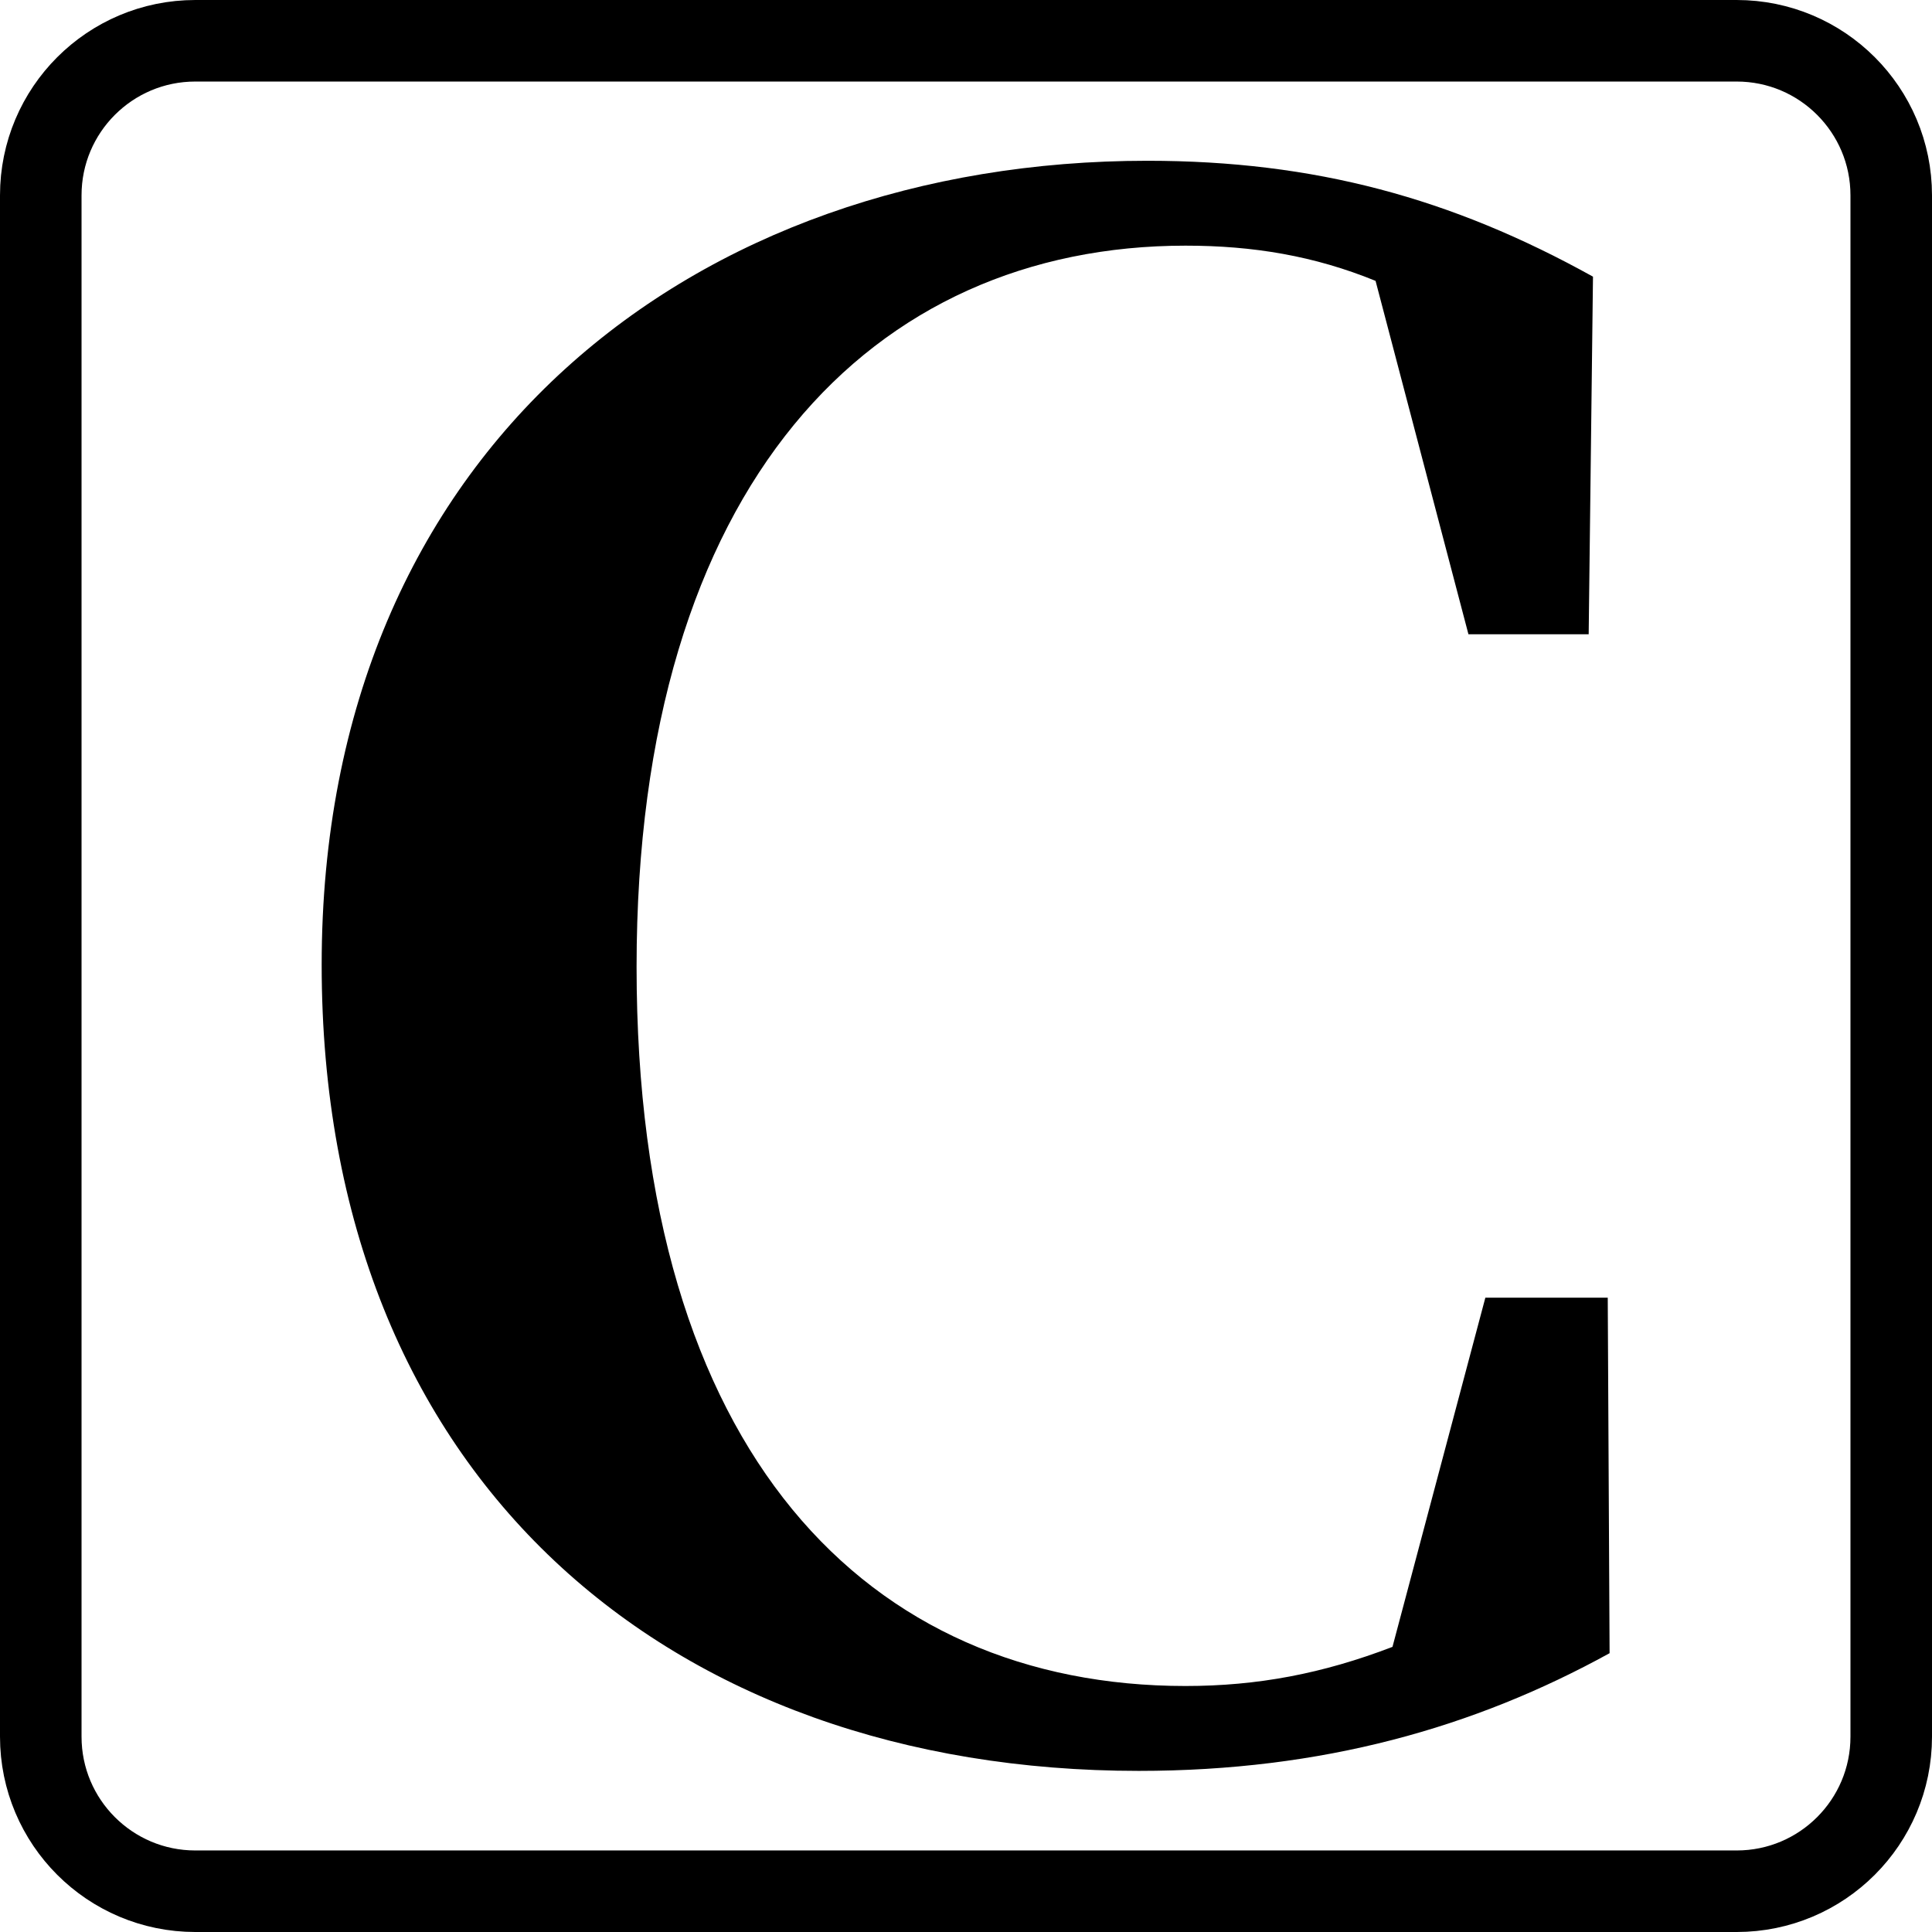
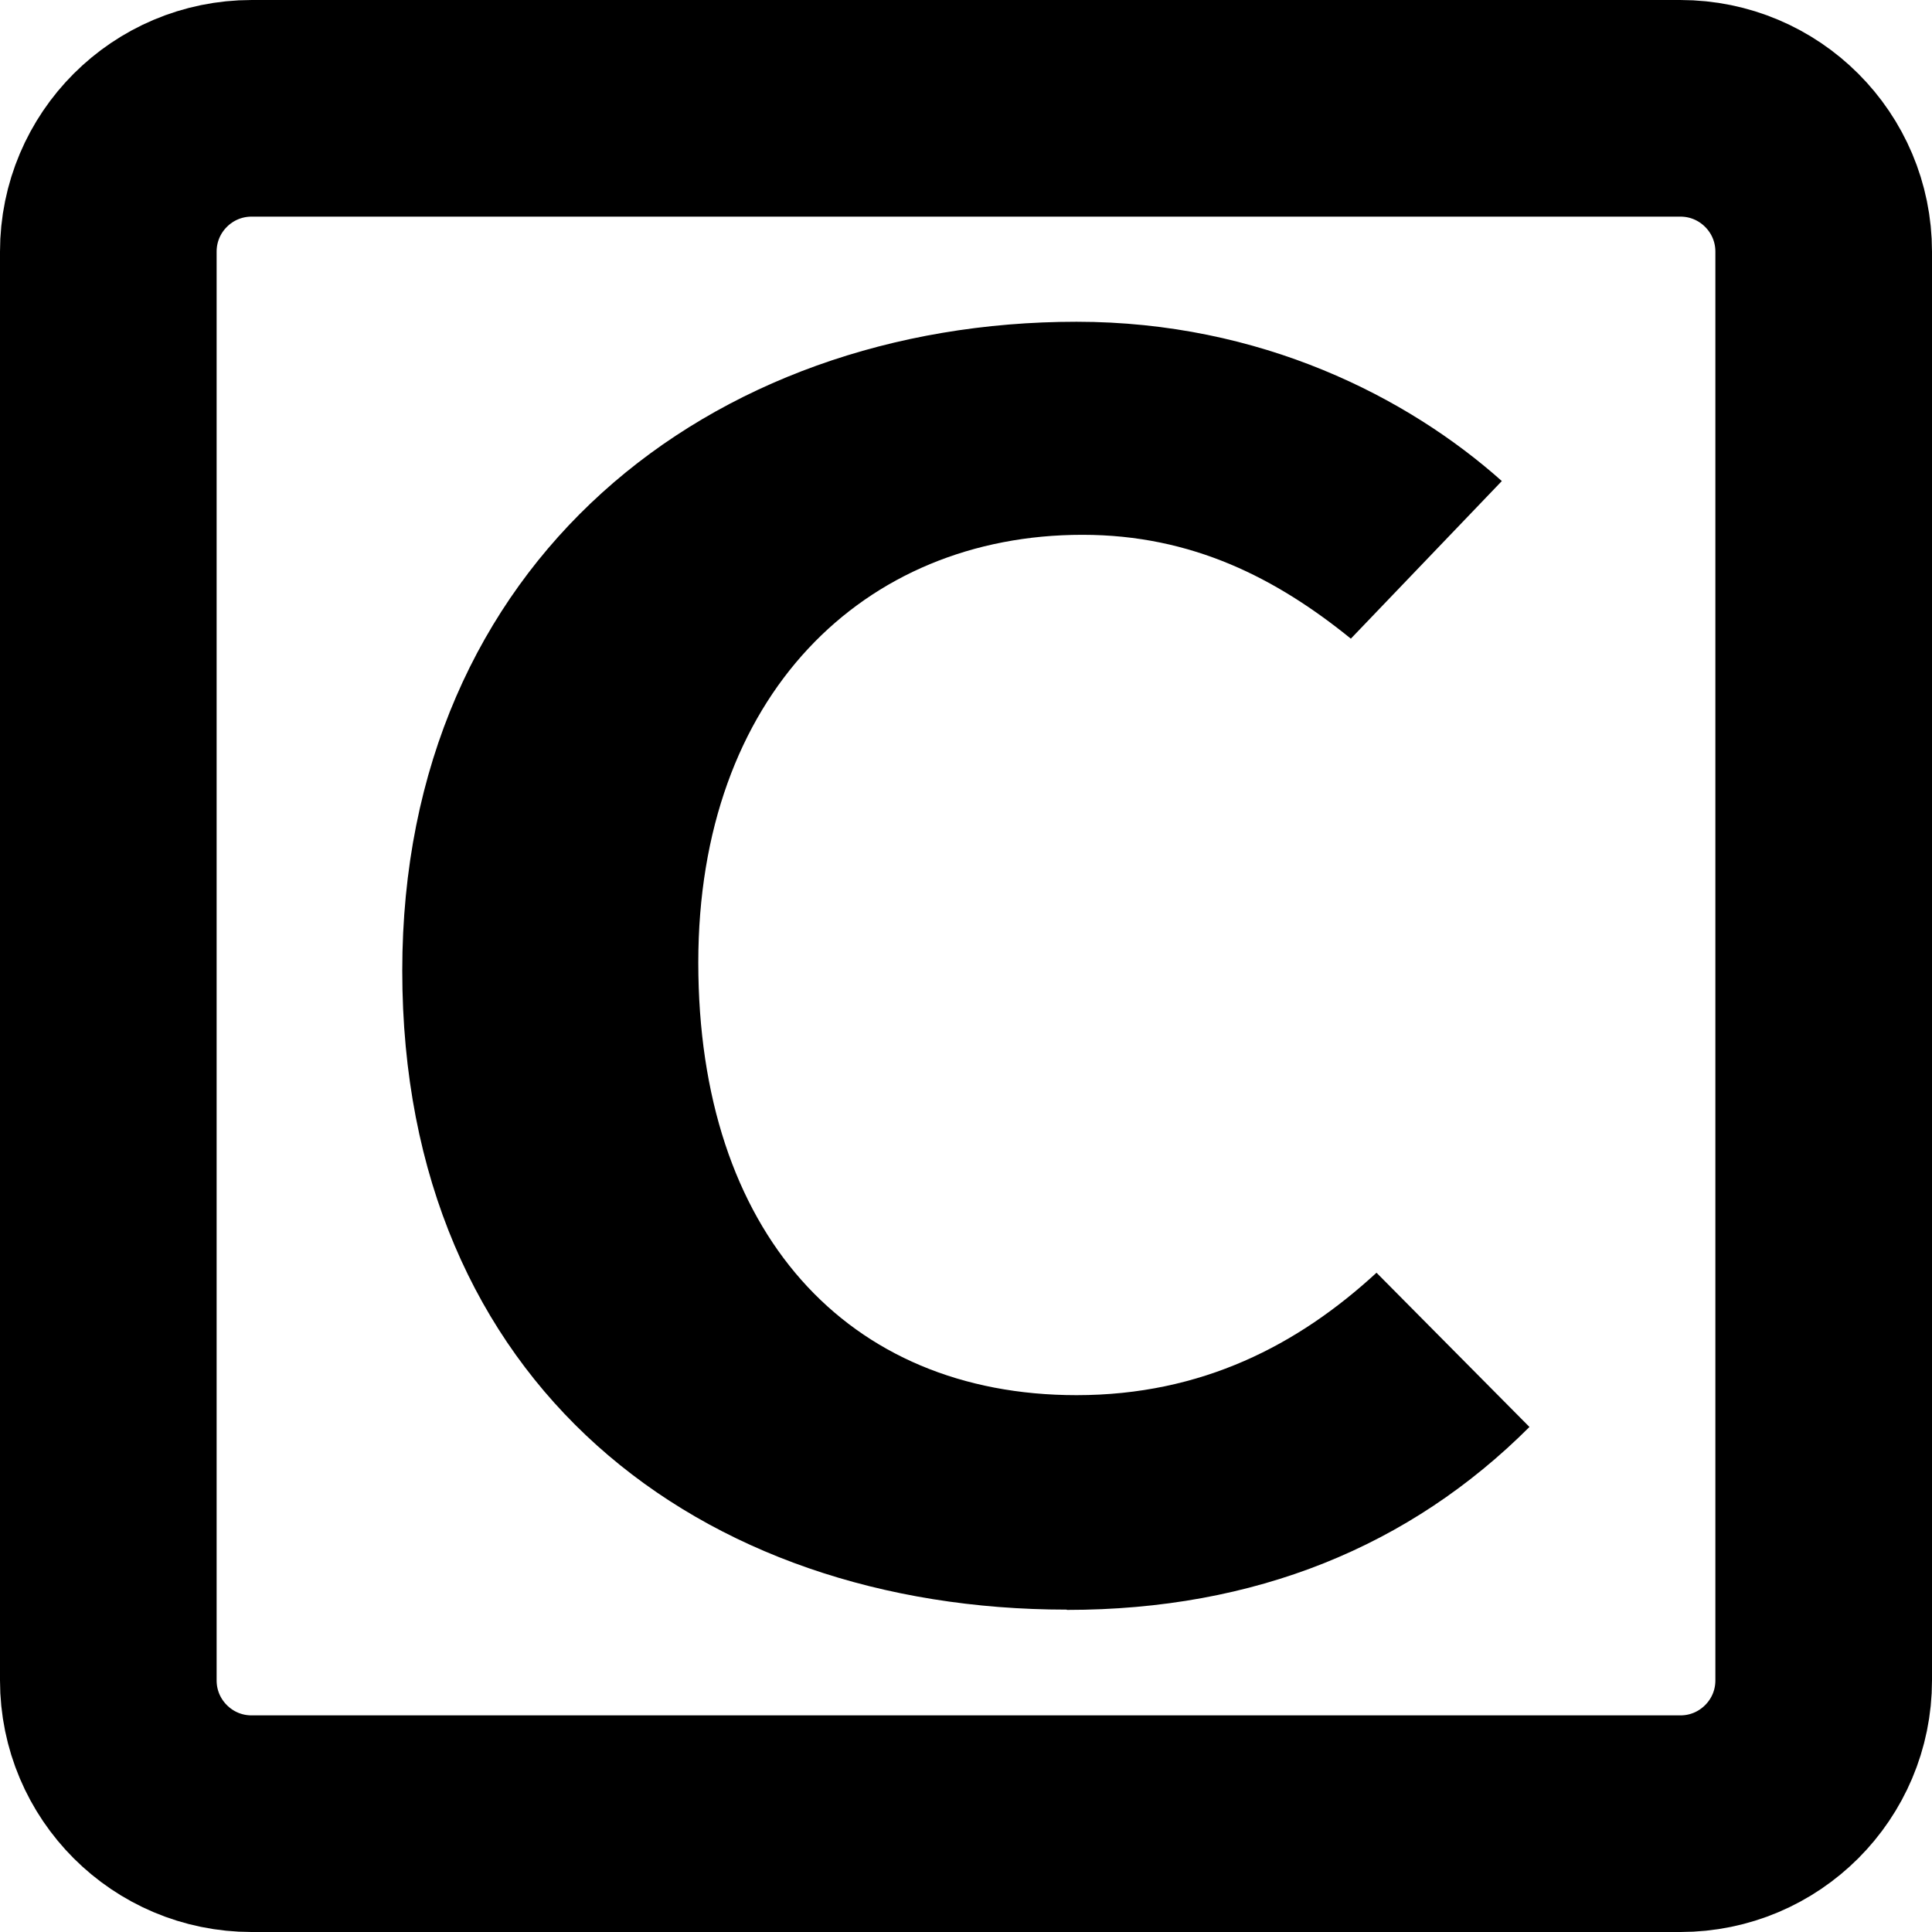
<svg xmlns="http://www.w3.org/2000/svg" width="24" height="24" viewBox="0 0 6.35 6.35" version="1.1" id="svg8">
  <defs id="defs2" />
  <g id="layer1" transform="translate(0,-290.65)">
-     <rect style="opacity:1;fill:none;fill-opacity:1;fill-rule:evenodd;stroke:#000000;stroke-width:0.268;stroke-miterlimit:4;stroke-dasharray:none;stroke-opacity:1;paint-order:markers fill stroke" id="rect815" width="6.082" height="6.082" x="0.134" y="290.784" ry="0.508" />
-     <g aria-label="C" transform="scale(1.010762,0.9893528)" style="font-style:normal;font-variant:normal;font-weight:normal;font-stretch:normal;font-size:6.866px;line-height:1.25;font-family:'Noto Serif CJK SC';-inkscape-font-specification:'Noto Serif CJK SC';letter-spacing:0px;word-spacing:0px;fill:#000000;fill-opacity:1;stroke:none;stroke-width:0.172" id="text2483">
-       <path d="m 5.228,298.089 h -0.398 l -0.302,1.16 c -0.227,0.089 -0.439,0.13 -0.673,0.13 -1.03,0 -1.785,-0.769 -1.785,-2.389 0,-1.607 0.769,-2.396 1.785,-2.396 0.22,0 0.419,0.034 0.618,0.117 l 0.302,1.174 h 0.391 l 0.014,-1.188 c -0.46,-0.261 -0.906,-0.385 -1.449,-0.385 -1.469,0 -2.685,0.954 -2.685,2.671 0,1.71 1.133,2.678 2.657,2.678 0.597,0 1.092,-0.144 1.531,-0.391 z" style="font-style:normal;font-variant:normal;font-weight:bold;font-stretch:normal;font-family:'Noto Serif CJK SC';-inkscape-font-specification:'Noto Serif CJK SC';stroke-width:0.172" id="path2485" />
+     <rect style="opacity:1;fill:none;fill-opacity:1;fill-rule:evenodd;stroke:#000000;stroke-width:0.712;stroke-miterlimit:4;stroke-dasharray:none;stroke-opacity:1;paint-order:markers fill stroke" id="rect815" width="5.638" height="5.638" x="0.356" y="291.006" ry="0.471" />
+     <g aria-label="C" transform="scale(1.081062,0.9250161)" style="font-style:normal;font-variant:normal;font-weight:normal;font-stretch:normal;font-size:5.959px;line-height:1.25;font-family:'Noto Sans CJK SC';-inkscape-font-specification:'Noto Sans CJK SC';letter-spacing:0px;word-spacing:0px;fill:#000000;fill-opacity:1;stroke:none;stroke-width:0.149" id="text817">
+       <path d="m 3.244,319.931 c 0.572,0 1.043,-0.226 1.406,-0.65 l -0.465,-0.548 c -0.238,0.256 -0.53,0.435 -0.912,0.435 -0.697,0 -1.15,-0.578 -1.15,-1.537 0,-0.947 0.501,-1.52 1.168,-1.52 0.334,0 0.59,0.155 0.816,0.369 l 0.459,-0.56 c -0.286,-0.298 -0.733,-0.566 -1.293,-0.566 -1.114,0 -2.05,0.852 -2.05,2.306 0,1.472 0.906,2.27 2.02,2.27 z" style="font-style:normal;font-variant:normal;font-weight:bold;font-stretch:normal;font-family:'Noto Sans CJK SC';-inkscape-font-specification:'Noto Sans CJK SC';stroke-width:0.149" id="path841" />
    </g>
  </g>
</svg>
